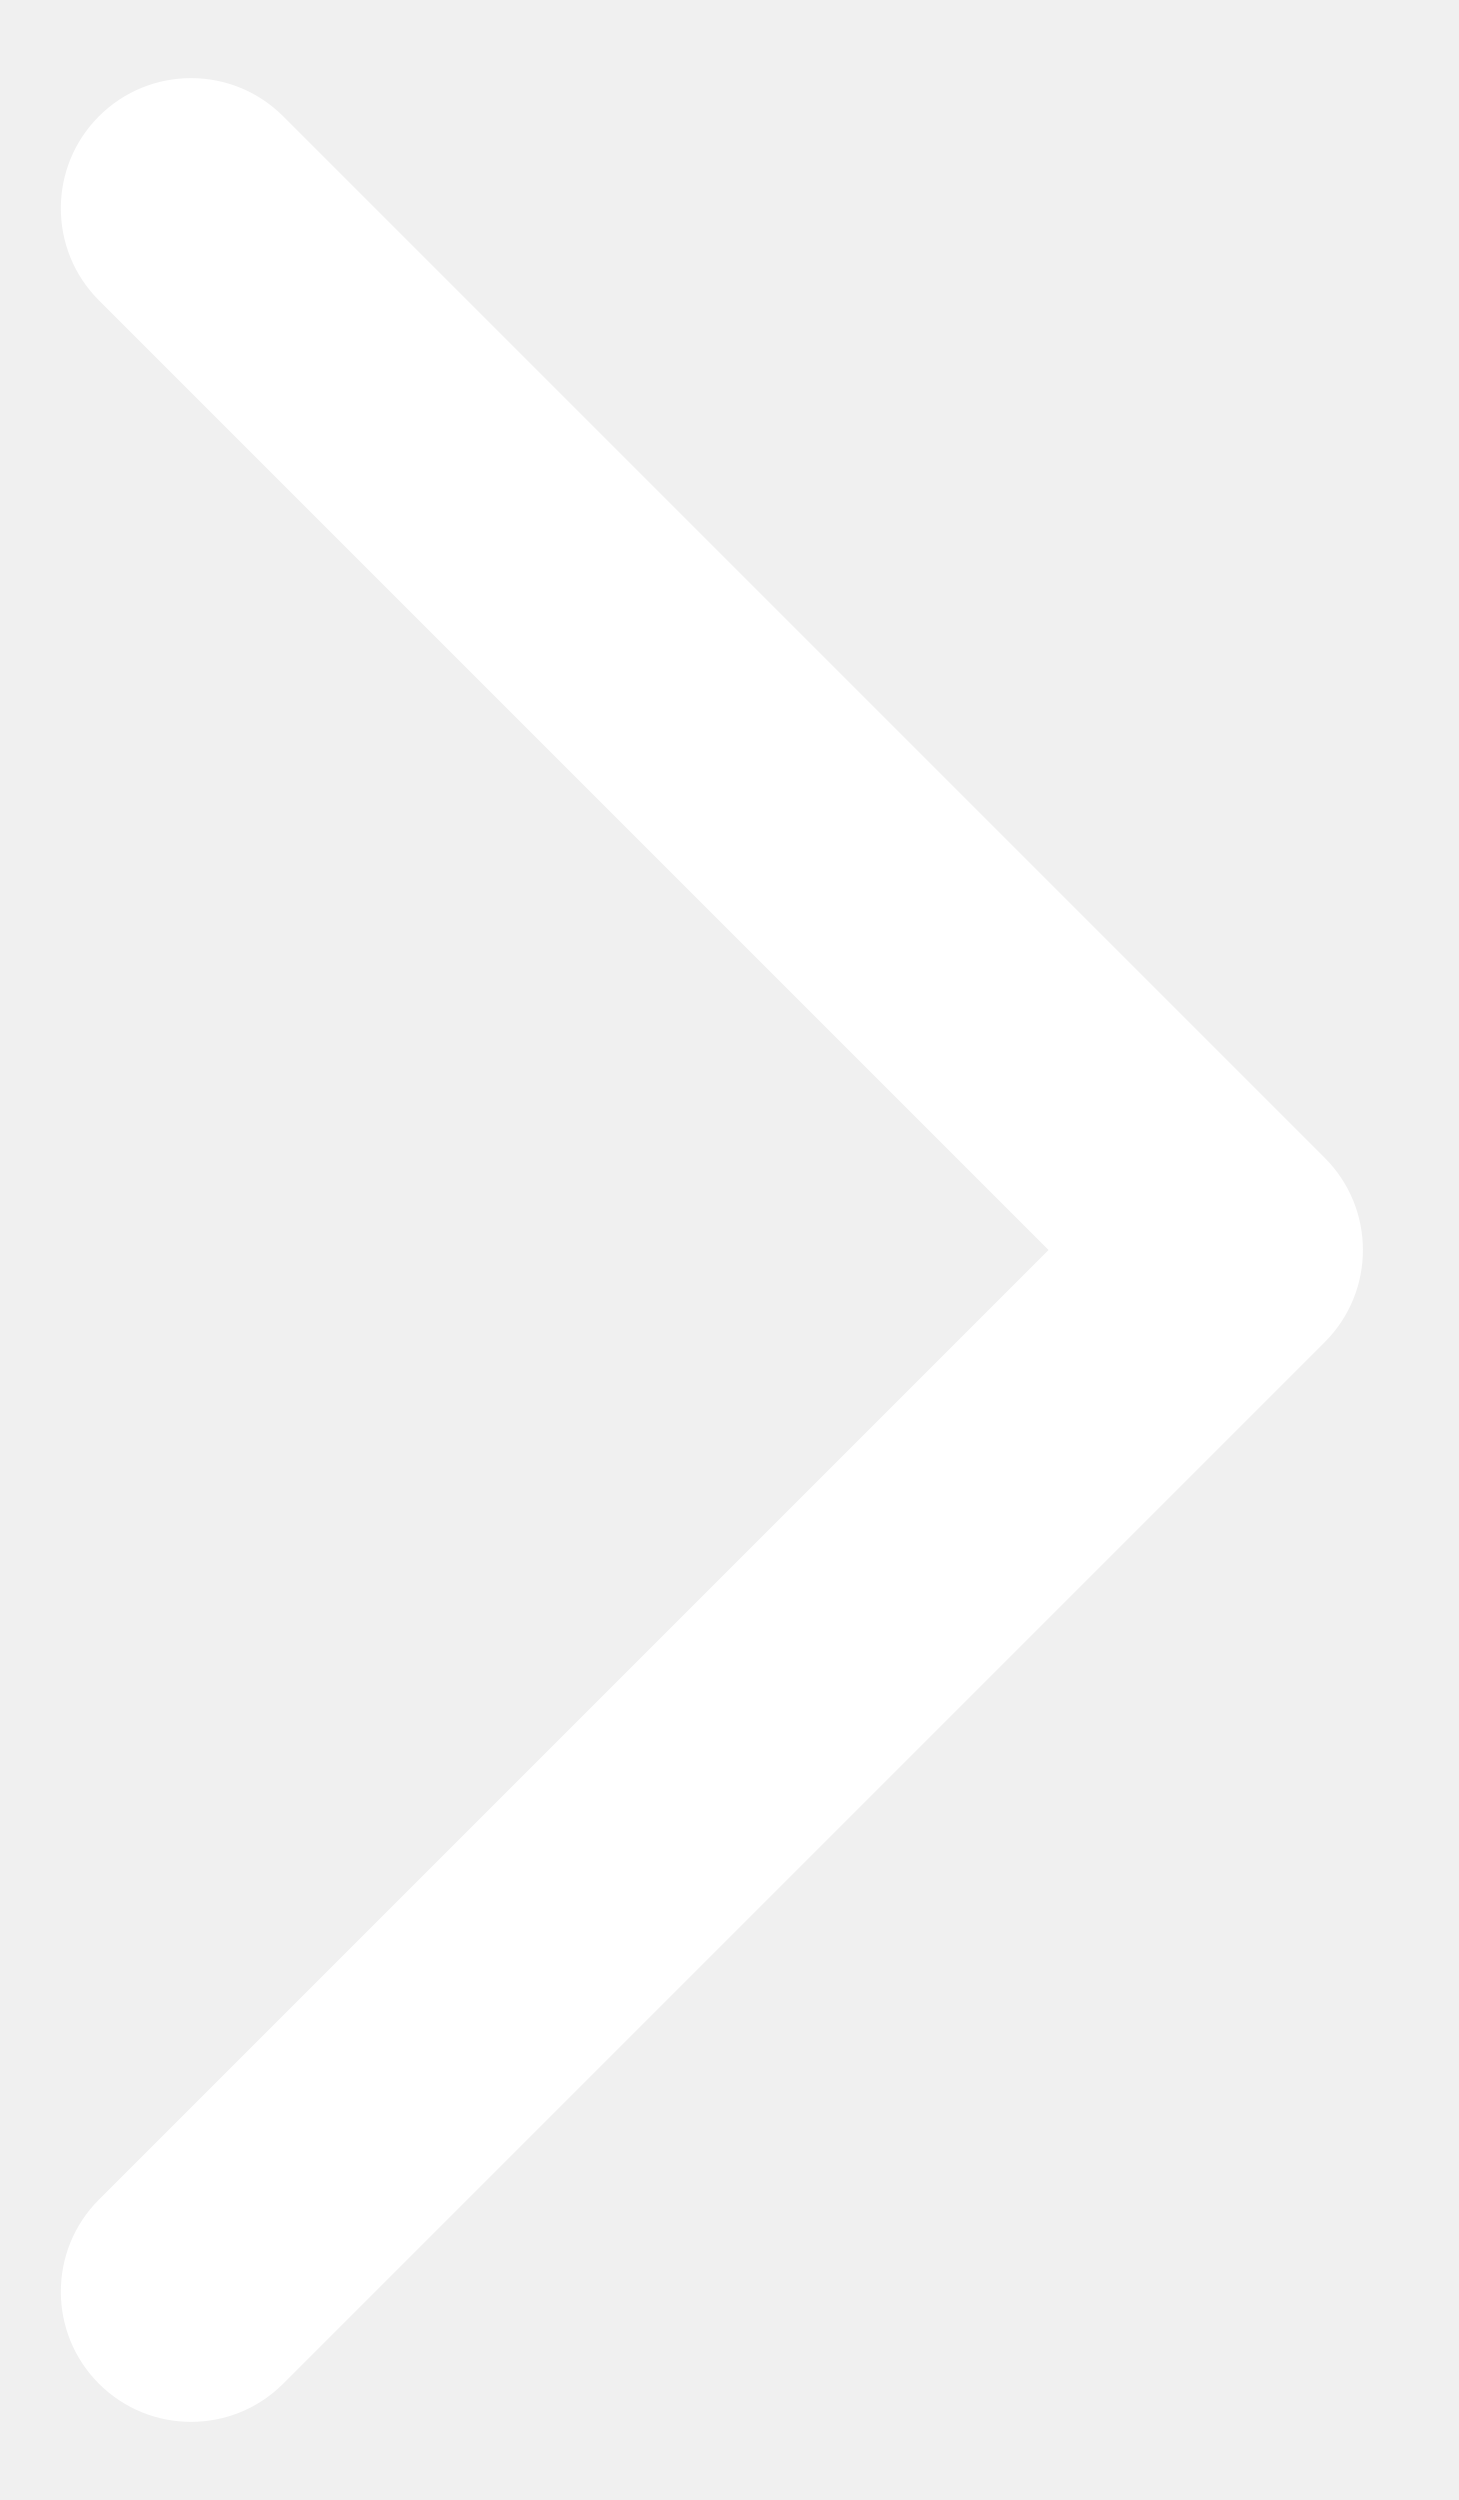
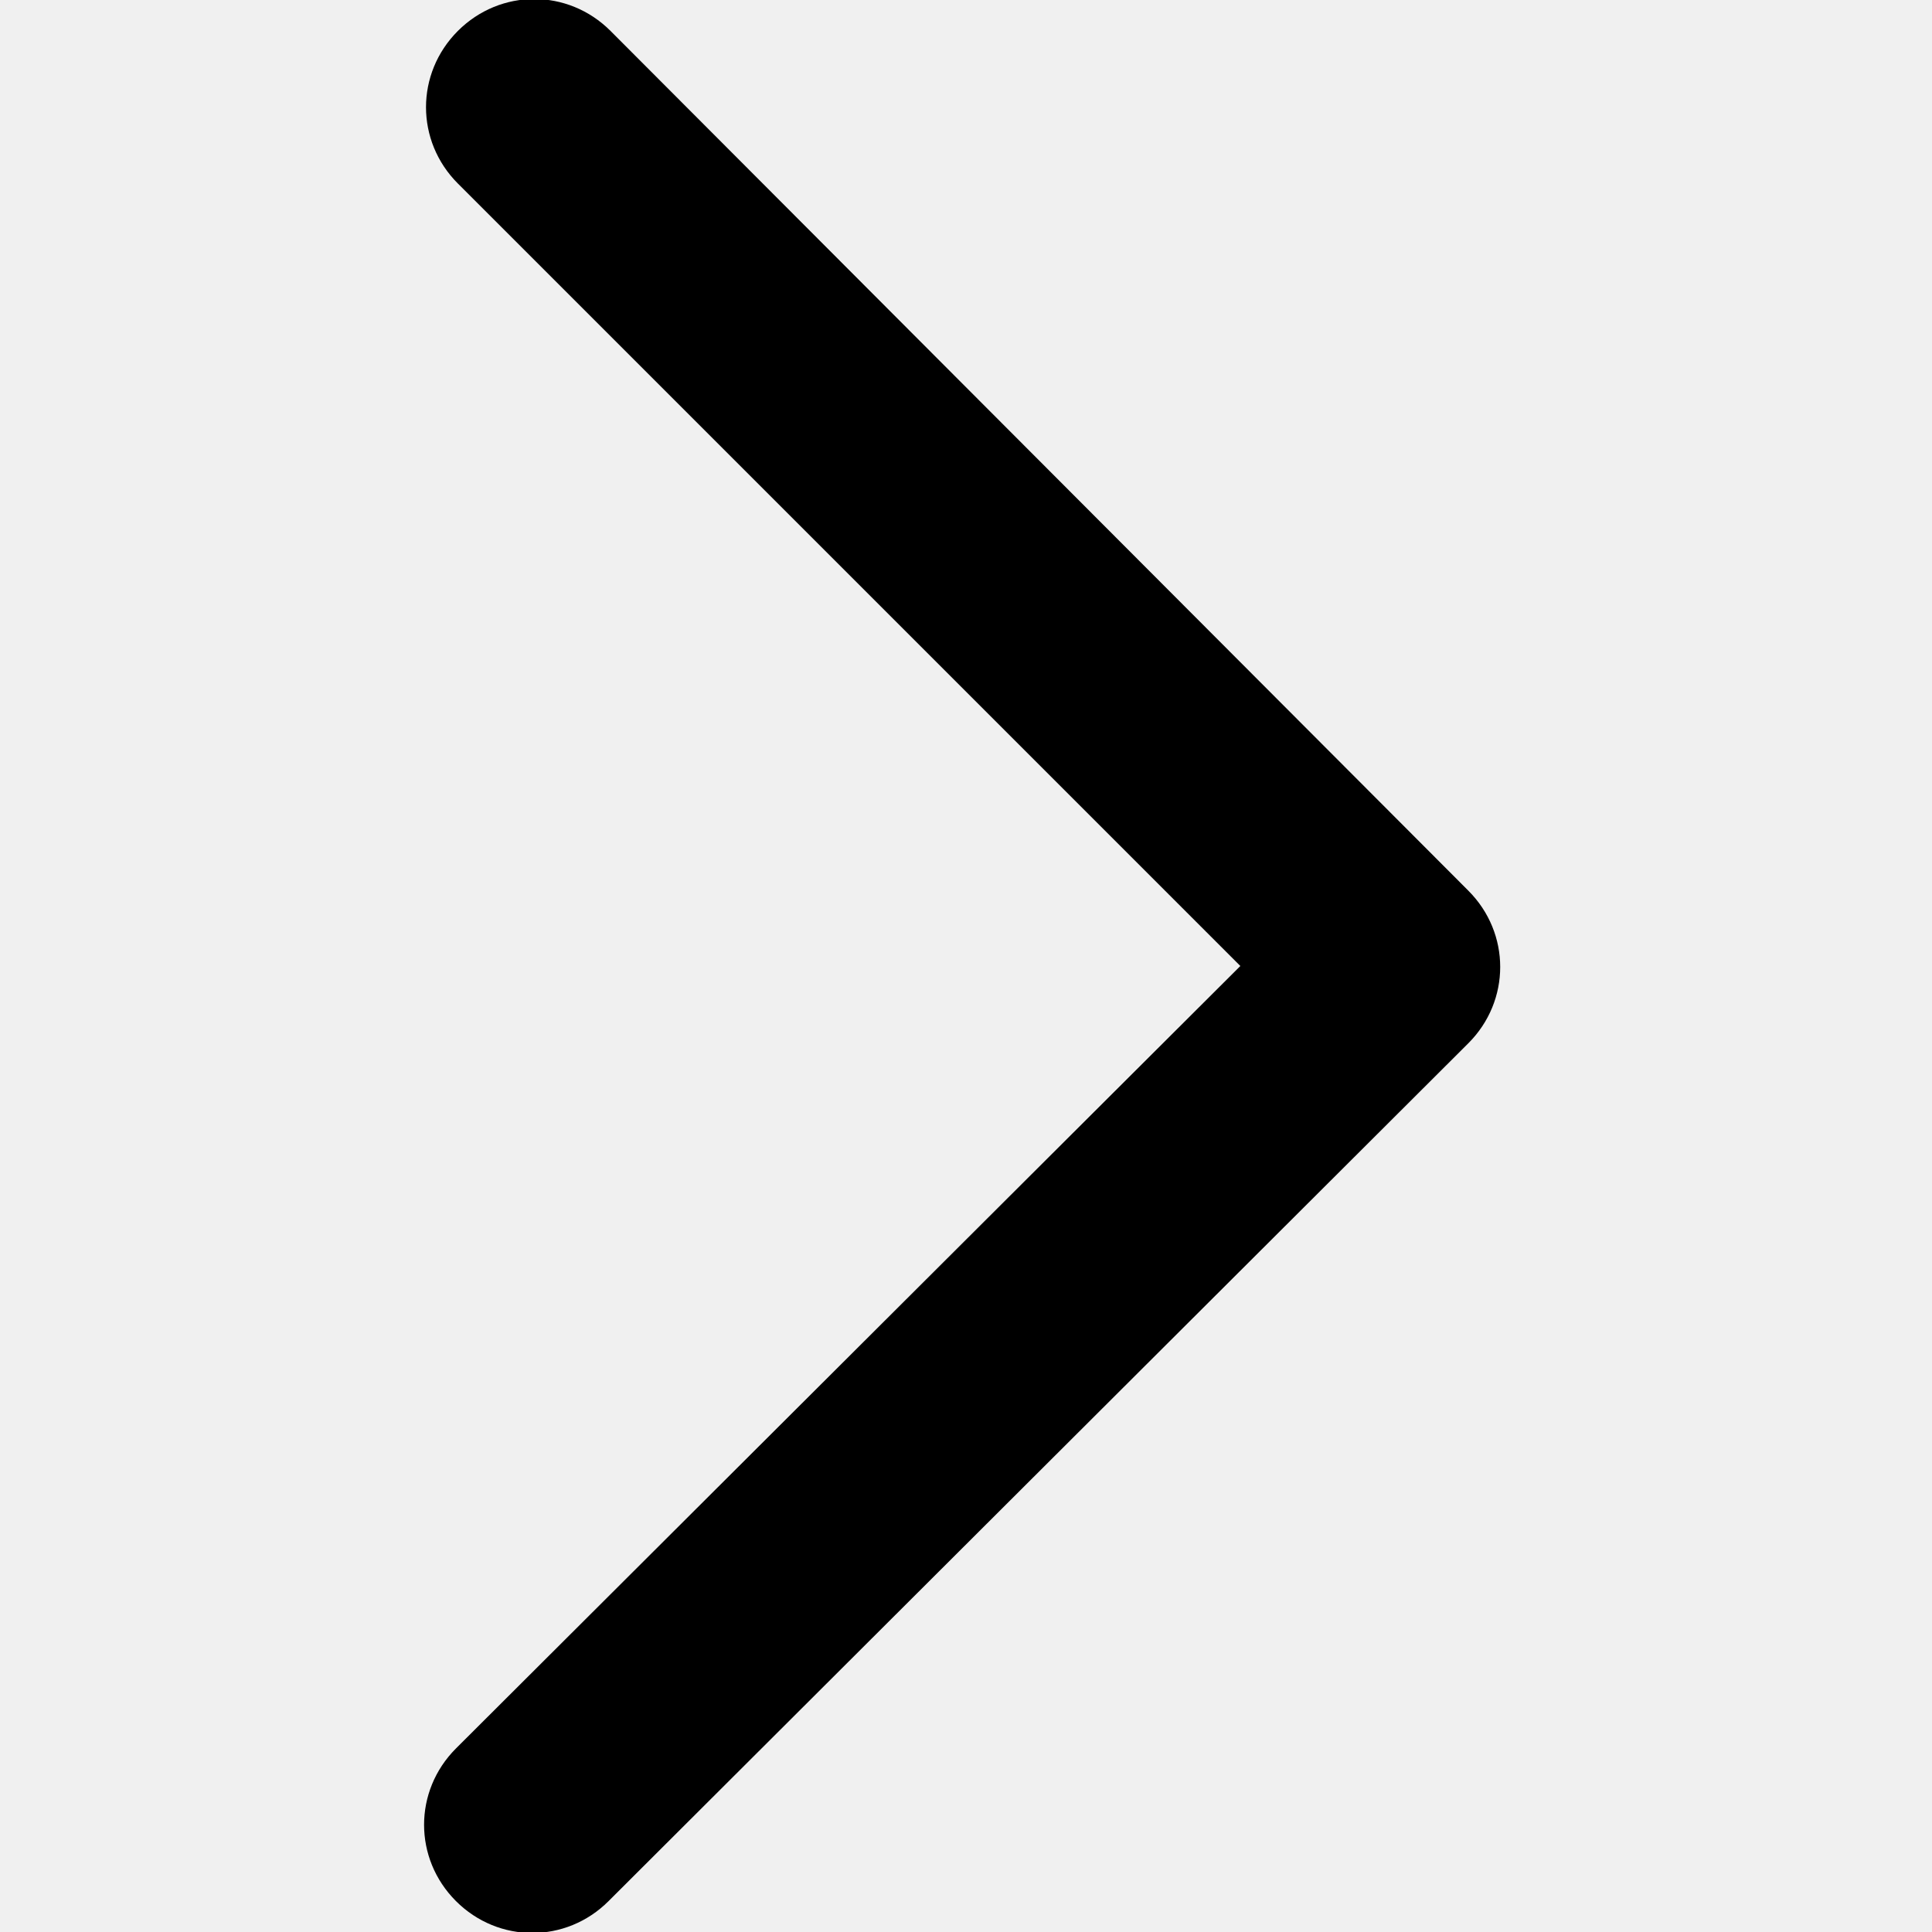
- <svg xmlns="http://www.w3.org/2000/svg" width="14" height="24" viewBox="0 0 14 24" fill="none">
-   <path fill-rule="evenodd" clip-rule="evenodd" d="M0.95 1.116C1.438 0.628 2.23 0.628 2.718 1.116L12.718 11.116C13.206 11.604 13.206 12.396 12.718 12.884L2.718 22.884C2.23 23.372 1.438 23.372 0.95 22.884C0.462 22.396 0.462 21.604 0.95 21.116L10.066 12L0.95 2.884C0.462 2.396 0.462 1.604 0.95 1.116Z" fill="white" />
+ <svg xmlns="http://www.w3.org/2000/svg" version="1.1" id="Layer_1" x="0px" y="0px" viewBox="0 0 100 100" style="enable-background:new 0 0 100 100;" xml:space="preserve">
+   <path d="M23.7,1.6c2.2-2.2,5.7-2.2,7.9,0L76,46.1c2.2,2.2,2.2,5.7,0,7.9L31.5,98.4c-2.2,2.2-5.7,2.2-7.9,0c-2.2-2.2-2.2-5.7,0-7.9  L64.2,50L23.7,9.5C21.5,7.3,21.5,3.8,23.7,1.6z" />
</svg>
